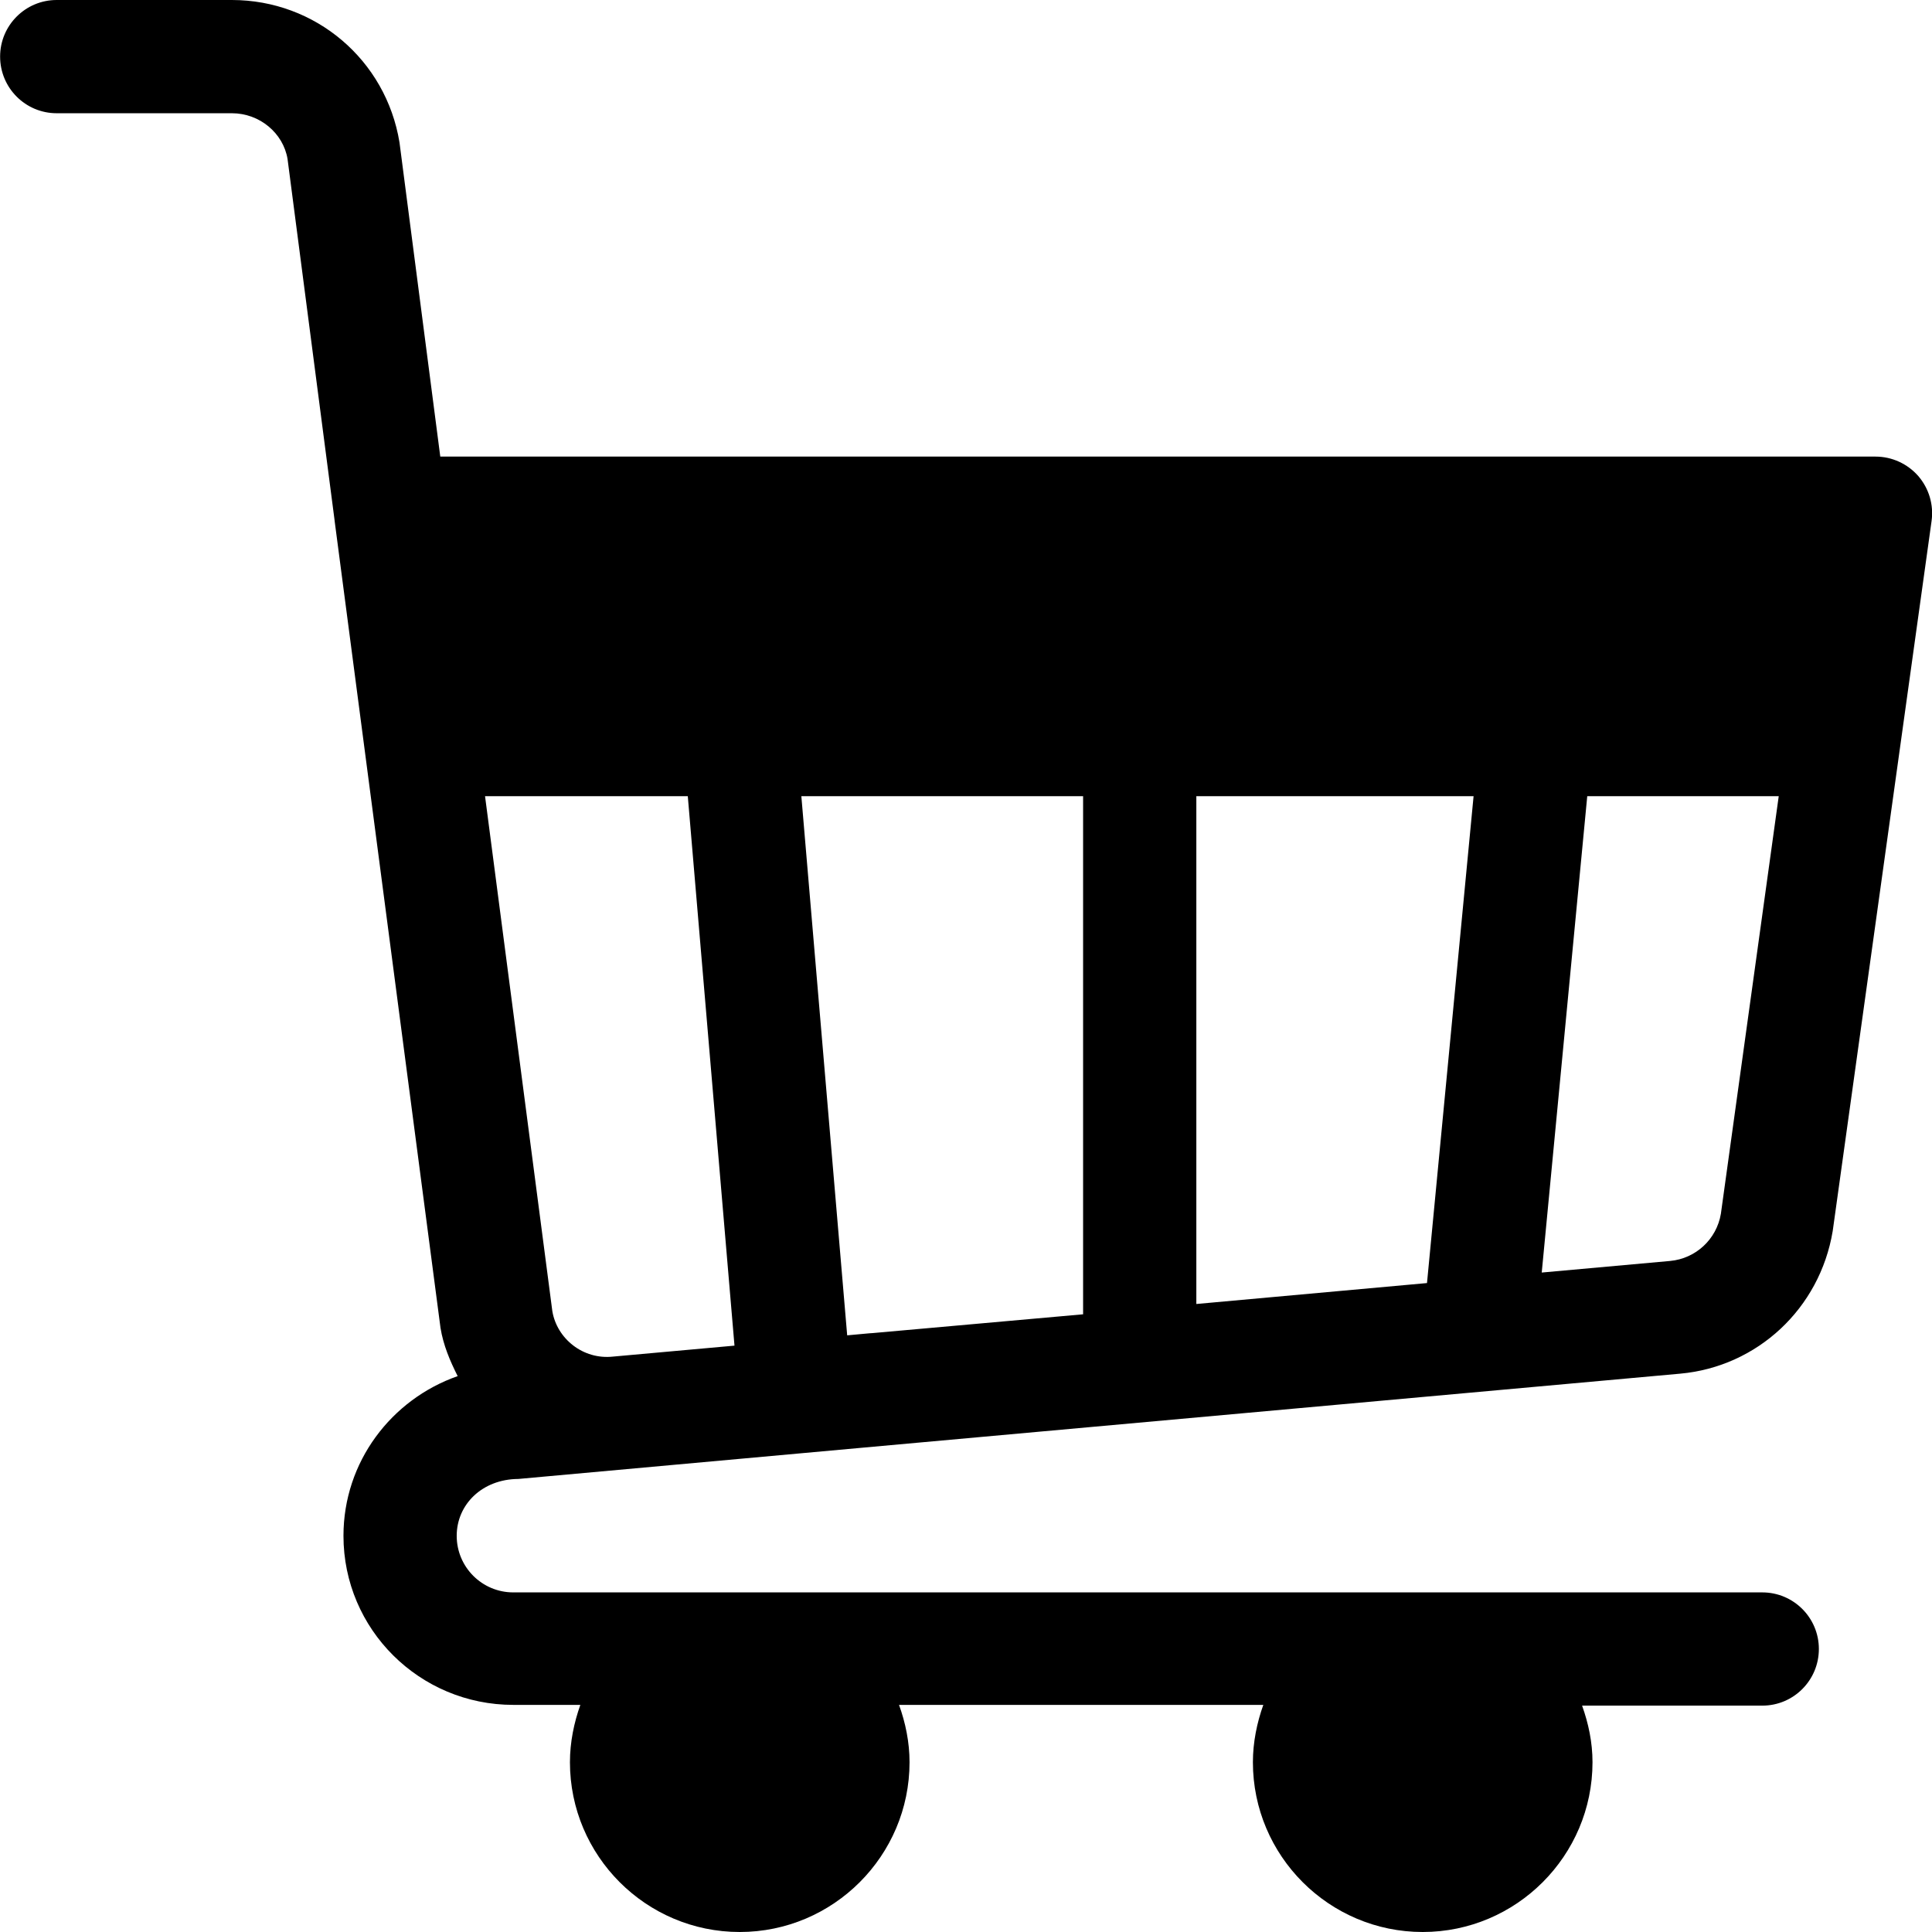
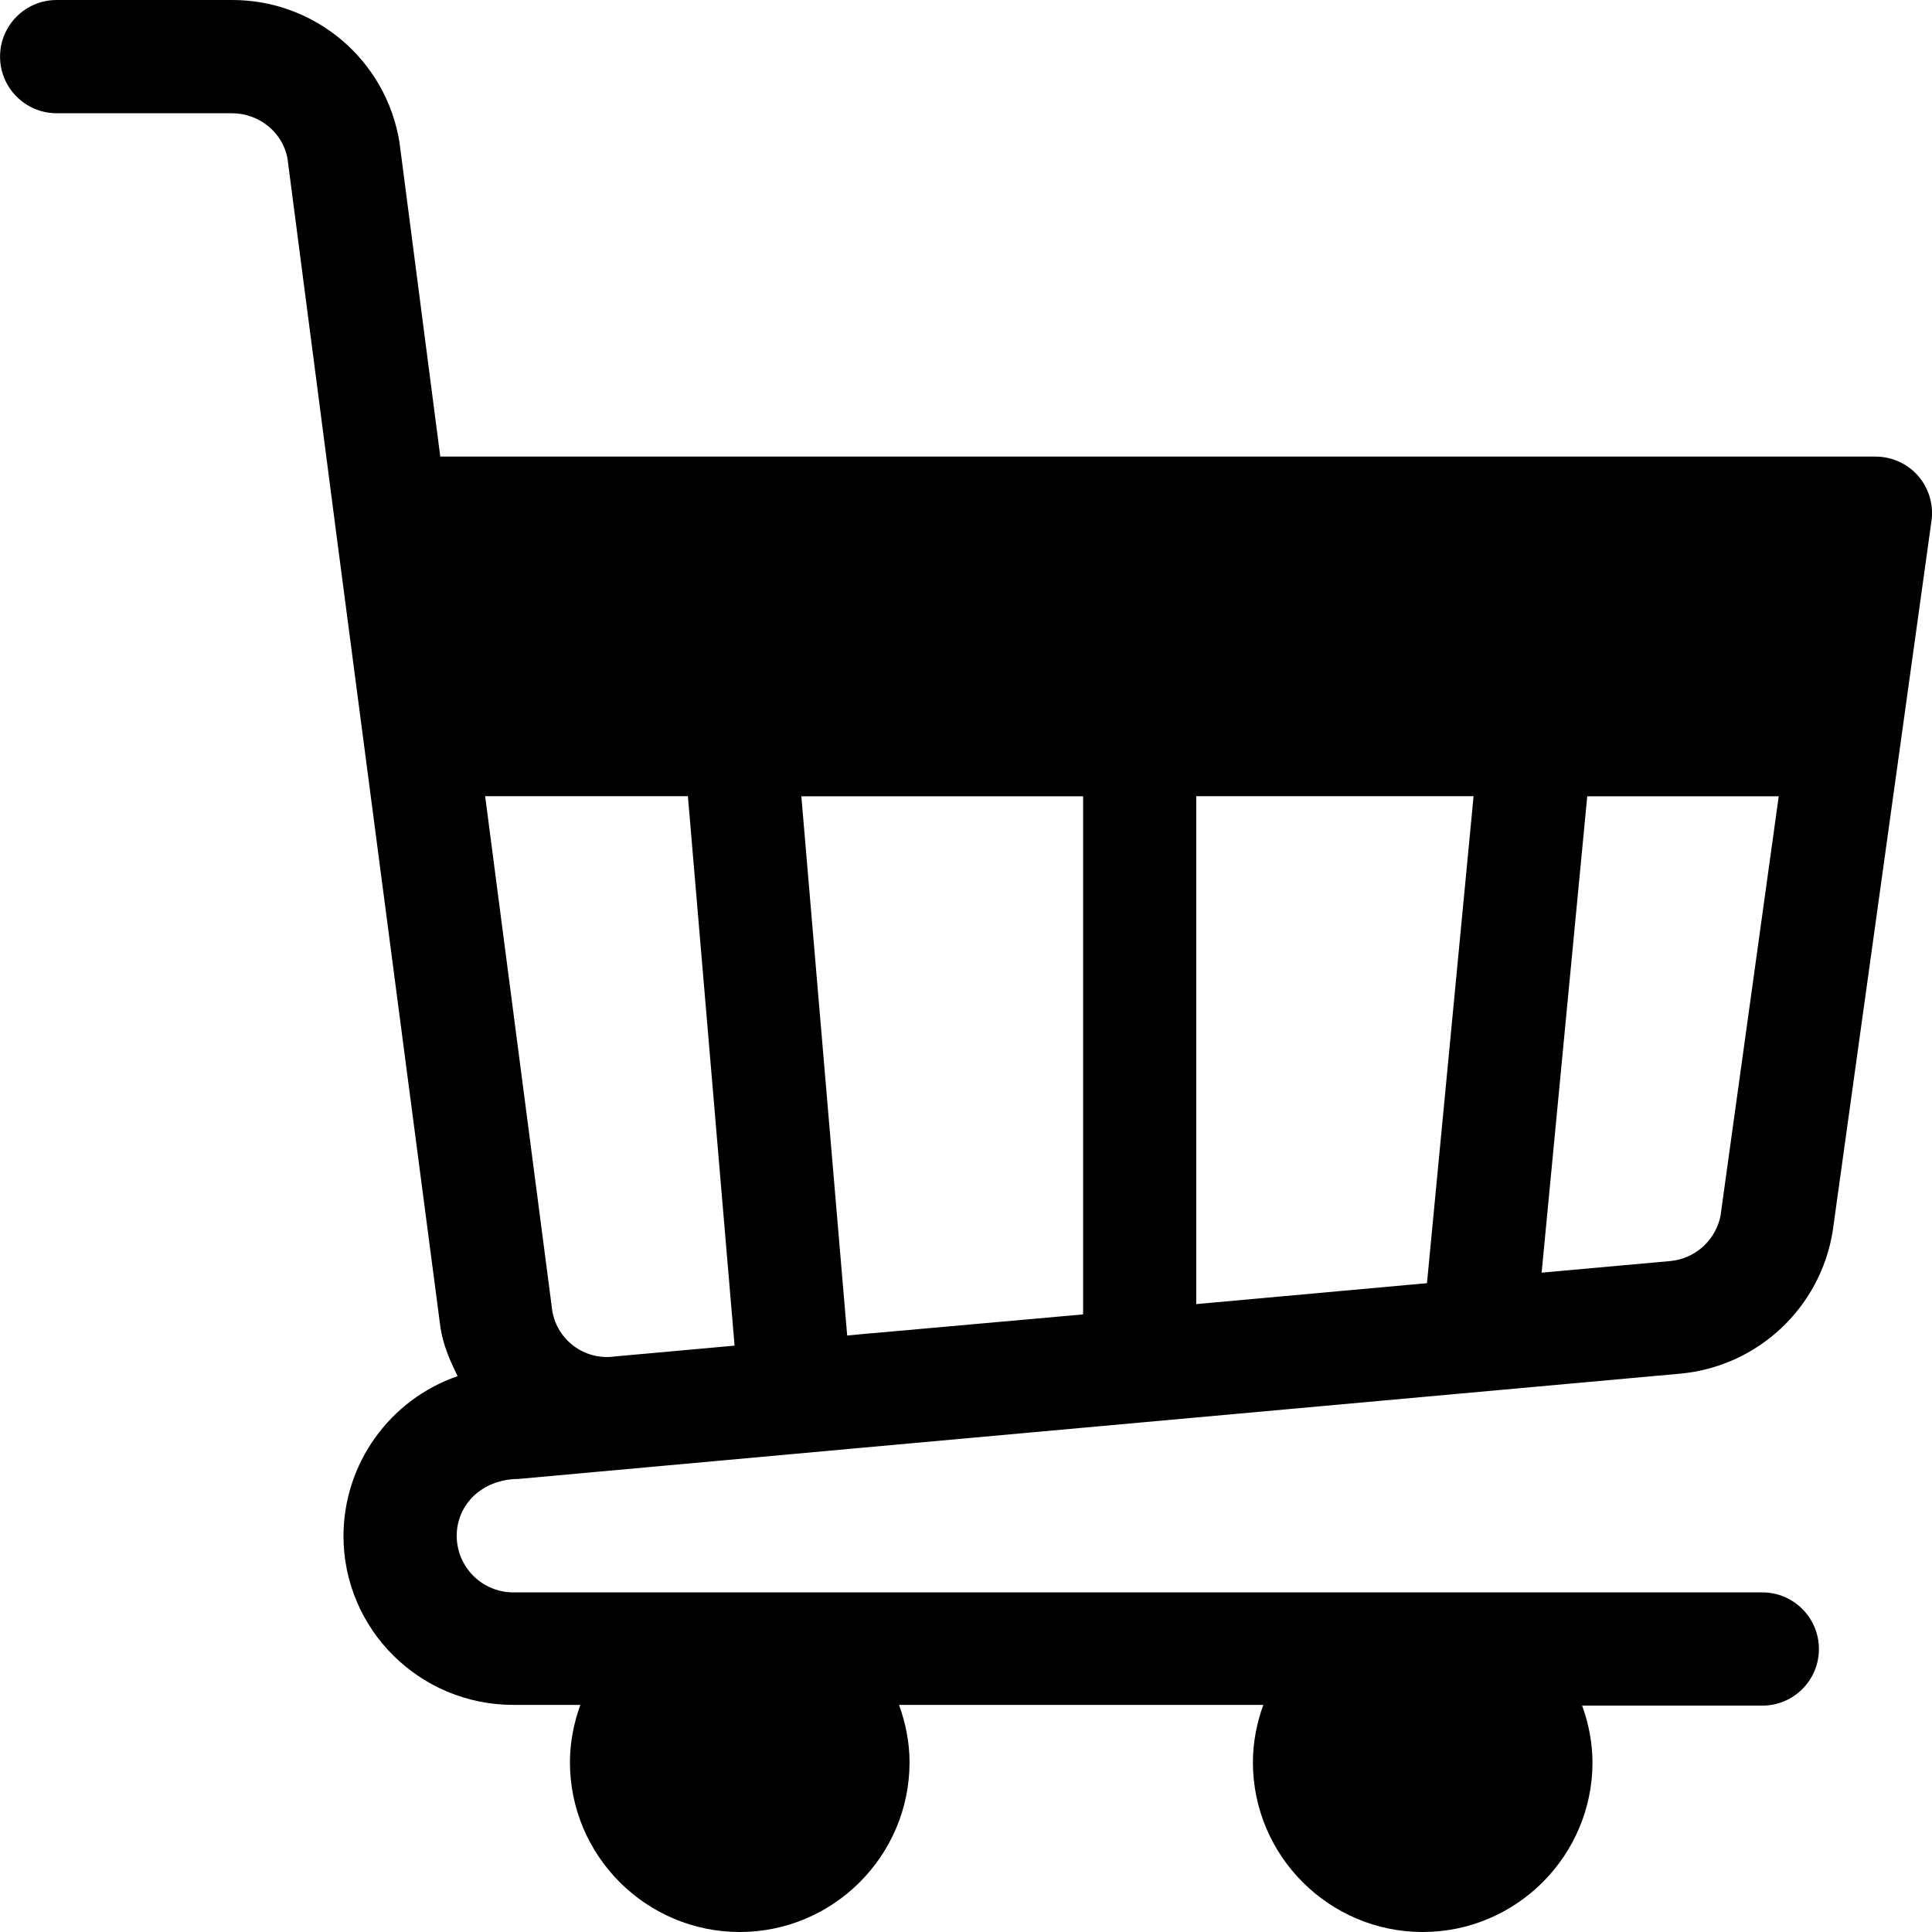
- <svg xmlns="http://www.w3.org/2000/svg" width="18" height="18" viewBox="0 0 18 18" fill="none">
-   <path d="M17.872 4.435C17.771 4.32 17.626 4.254 17.474 4.254H4.102L3.722 1.327C3.596 0.558 2.939 0 2.16 0H0.528C0.237 0 0.001 0.236 0.001 0.527C0.001 0.819 0.237 1.055 0.528 1.055H2.16C2.42 1.055 2.639 1.241 2.679 1.481L3.115 4.83C3.116 4.844 3.118 4.857 3.12 4.871L4.104 12.371C4.13 12.533 4.193 12.68 4.264 12.821C3.647 13.037 3.2 13.619 3.2 14.309C3.2 15.181 3.91 15.884 4.782 15.884H5.407C5.348 16.049 5.31 16.232 5.31 16.418C5.31 17.29 6.019 18 6.892 18C7.764 18 8.474 17.29 8.474 16.418C8.474 16.232 8.436 16.049 8.376 15.884H11.77C11.711 16.049 11.673 16.232 11.673 16.418C11.673 17.29 12.383 18 13.255 18C14.127 18 14.837 17.29 14.837 16.418C14.837 16.232 14.799 16.056 14.74 15.891H16.419C16.71 15.891 16.946 15.655 16.946 15.363C16.946 15.072 16.71 14.836 16.419 14.836H4.782C4.491 14.836 4.255 14.6 4.255 14.309C4.255 14.018 4.491 13.781 4.83 13.779L8.034 13.488L15.655 12.798C16.372 12.733 16.955 12.192 17.075 11.469L17.996 4.854C18.017 4.703 17.972 4.551 17.872 4.435ZM5.712 12.639C5.432 12.67 5.189 12.472 5.146 12.216L4.519 7.418H6.408L6.843 12.537L5.712 12.639ZM10.091 12.245L8.131 12.42H8.131L8.1 12.422L7.893 12.441L7.466 7.418H10.091V12.245ZM13.295 11.954L11.146 12.149V7.418H13.729L13.295 11.954ZM16.033 11.309C15.993 11.546 15.799 11.726 15.56 11.748L14.364 11.856L14.788 7.418H16.572L16.033 11.309Z" fill="black" />
+ <svg xmlns="http://www.w3.org/2000/svg" width="18" height="18" fill="none">
+   <path d="M17.872 4.435a.528.528 0 00-.398-.181H4.102l-.38-2.927A1.577 1.577 0 002.16 0H.528a.527.527 0 100 1.055H2.16c.26 0 .479.186.519.426l.436 3.35a.515.515 0 00.005.04l.984 7.5c.026.162.089.31.16.45A1.58 1.58 0 003.2 14.309c0 .872.71 1.575 1.582 1.575h.625c-.06.165-.097.348-.097.534 0 .872.71 1.582 1.582 1.582.872 0 1.582-.71 1.582-1.582 0-.186-.038-.369-.098-.534h3.394c-.06.165-.097.348-.097.534 0 .872.71 1.582 1.582 1.582.872 0 1.582-.71 1.582-1.582a1.56 1.56 0 00-.097-.527h1.679a.527.527 0 100-1.055H4.782a.528.528 0 01-.527-.527c0-.291.236-.528.575-.53l3.204-.291 7.621-.69a1.586 1.586 0 001.42-1.329l.92-6.615a.528.528 0 00-.123-.419zM5.712 12.64a.517.517 0 01-.566-.423L4.52 7.418h1.889l.435 5.119-1.13.102zm4.379-.394l-1.96.175-.03.002-.208.02-.427-5.024h2.625v4.827zm3.204-.291l-2.15.195V7.418h2.584l-.434 4.535zm2.738-.645a.528.528 0 01-.473.439l-1.197.108.425-4.438h1.784l-.54 3.891z" fill="#000" />
</svg>
